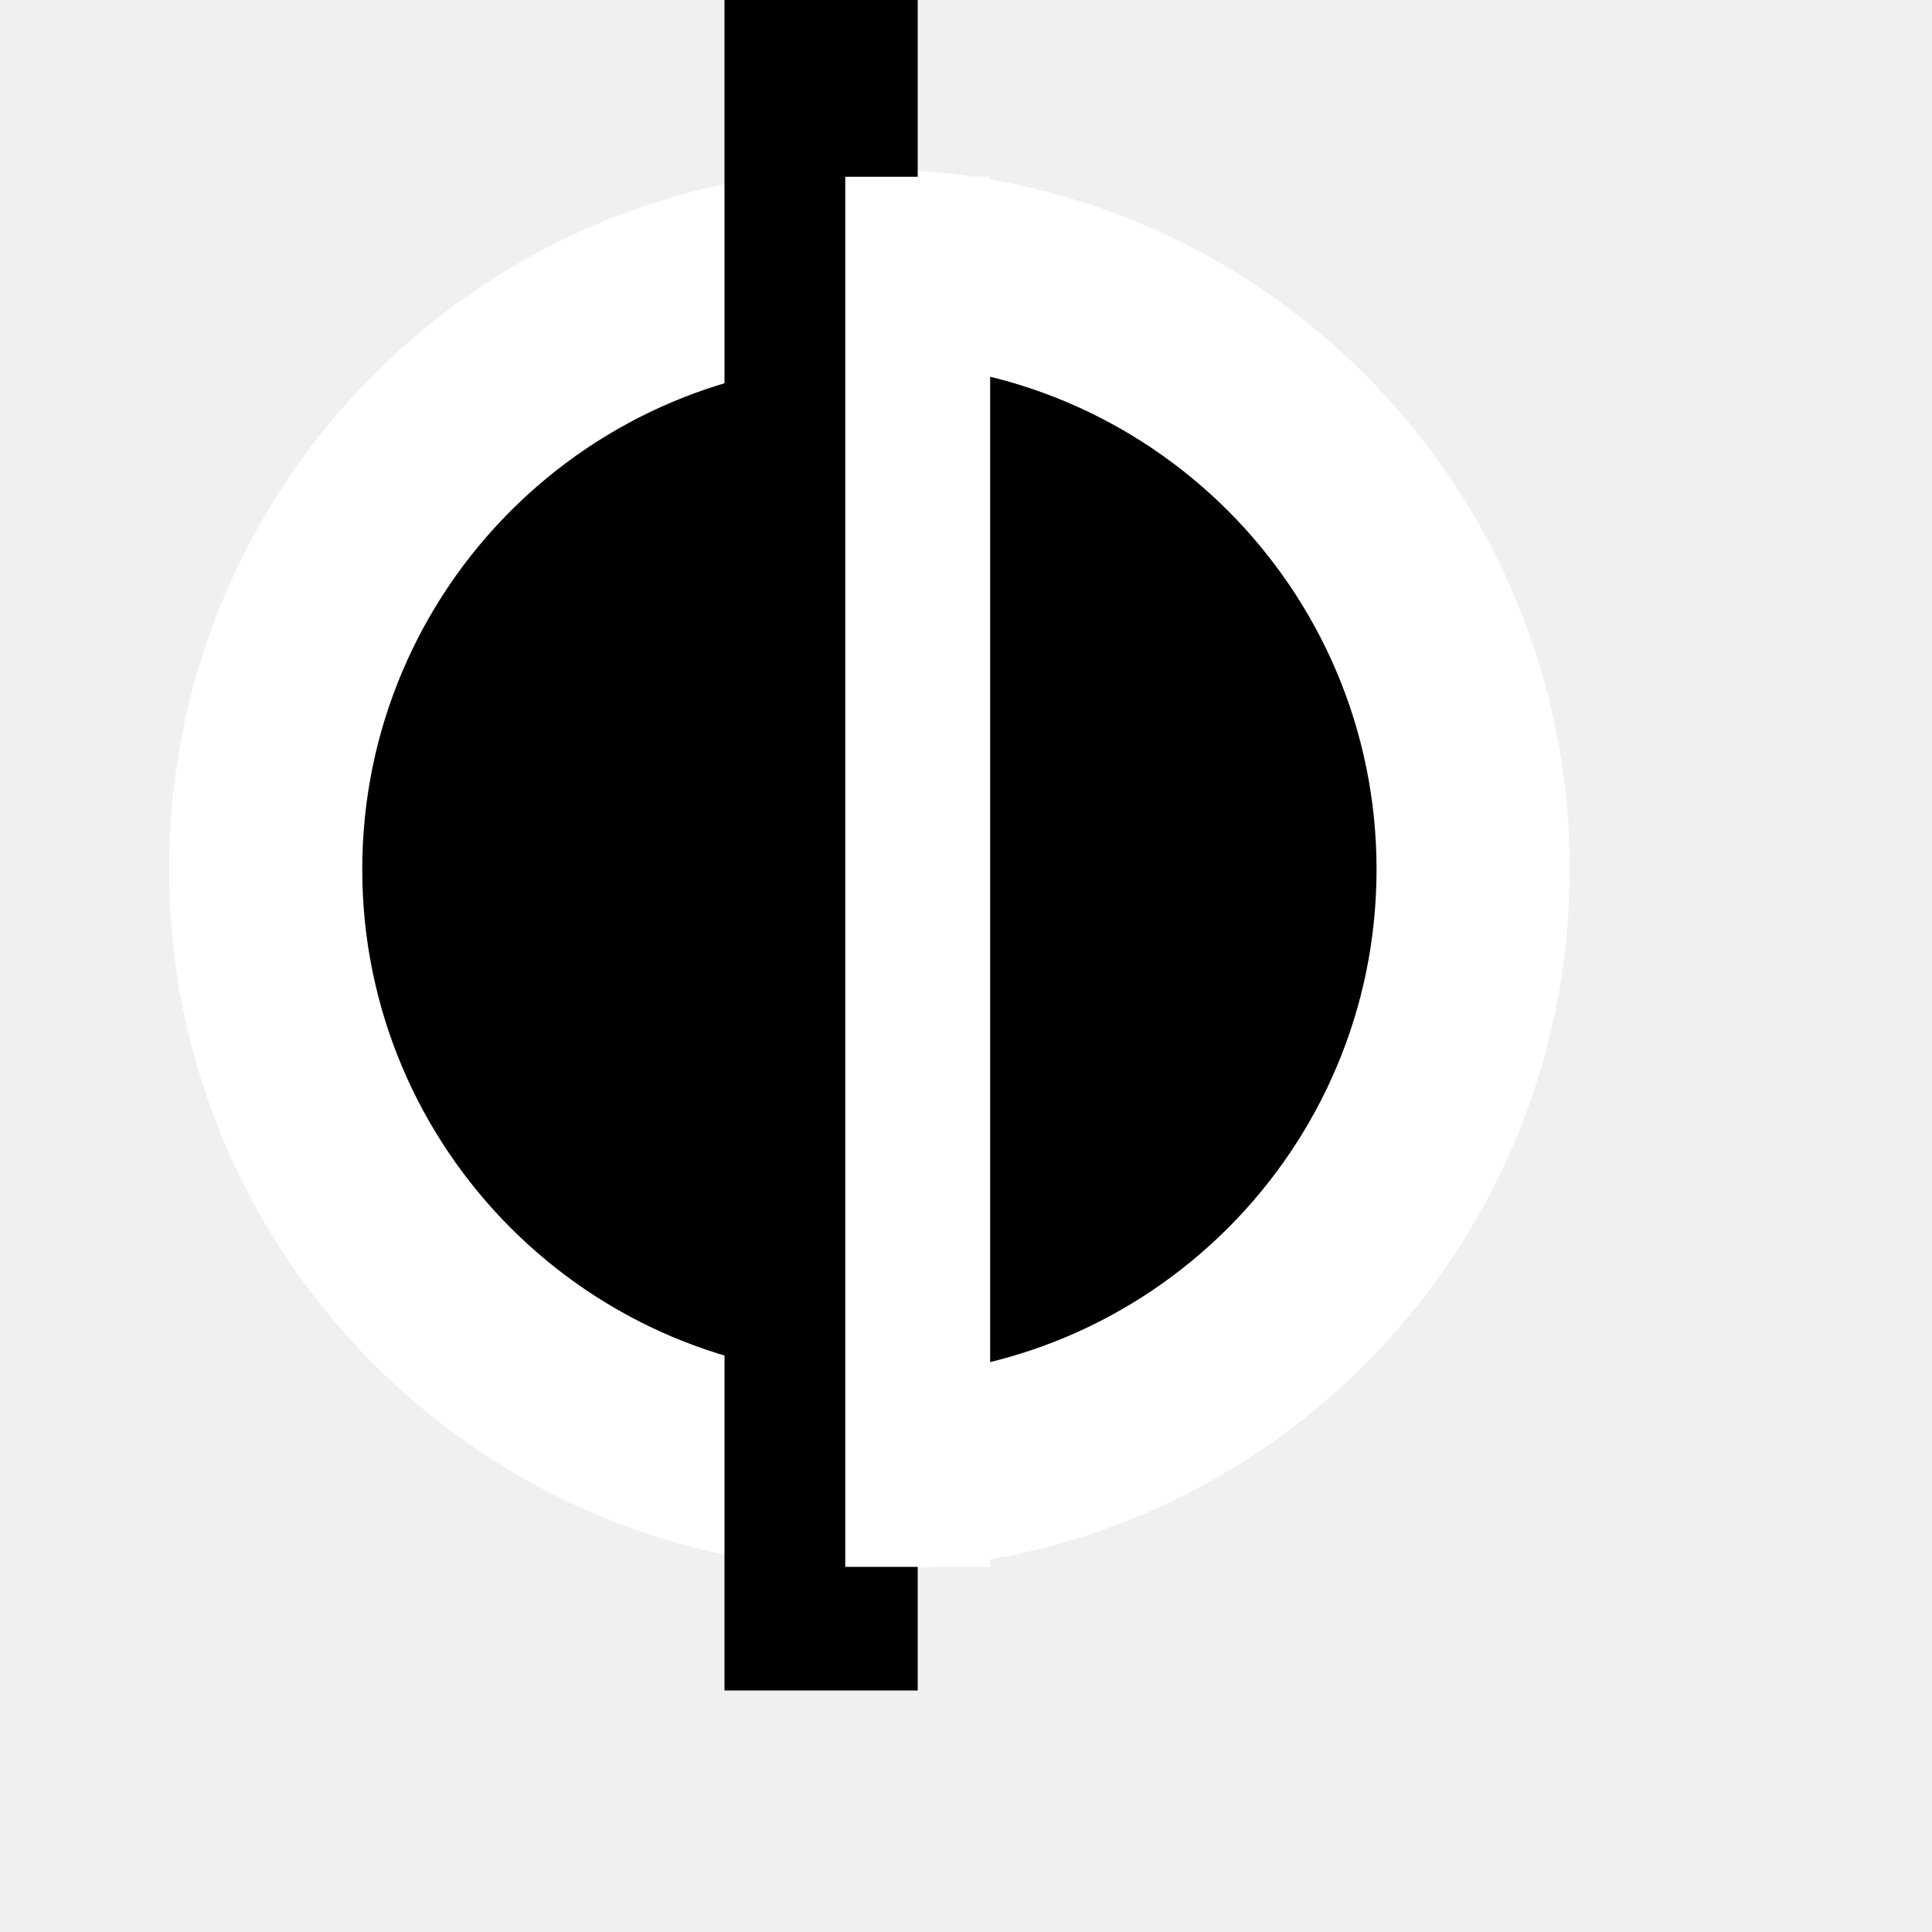
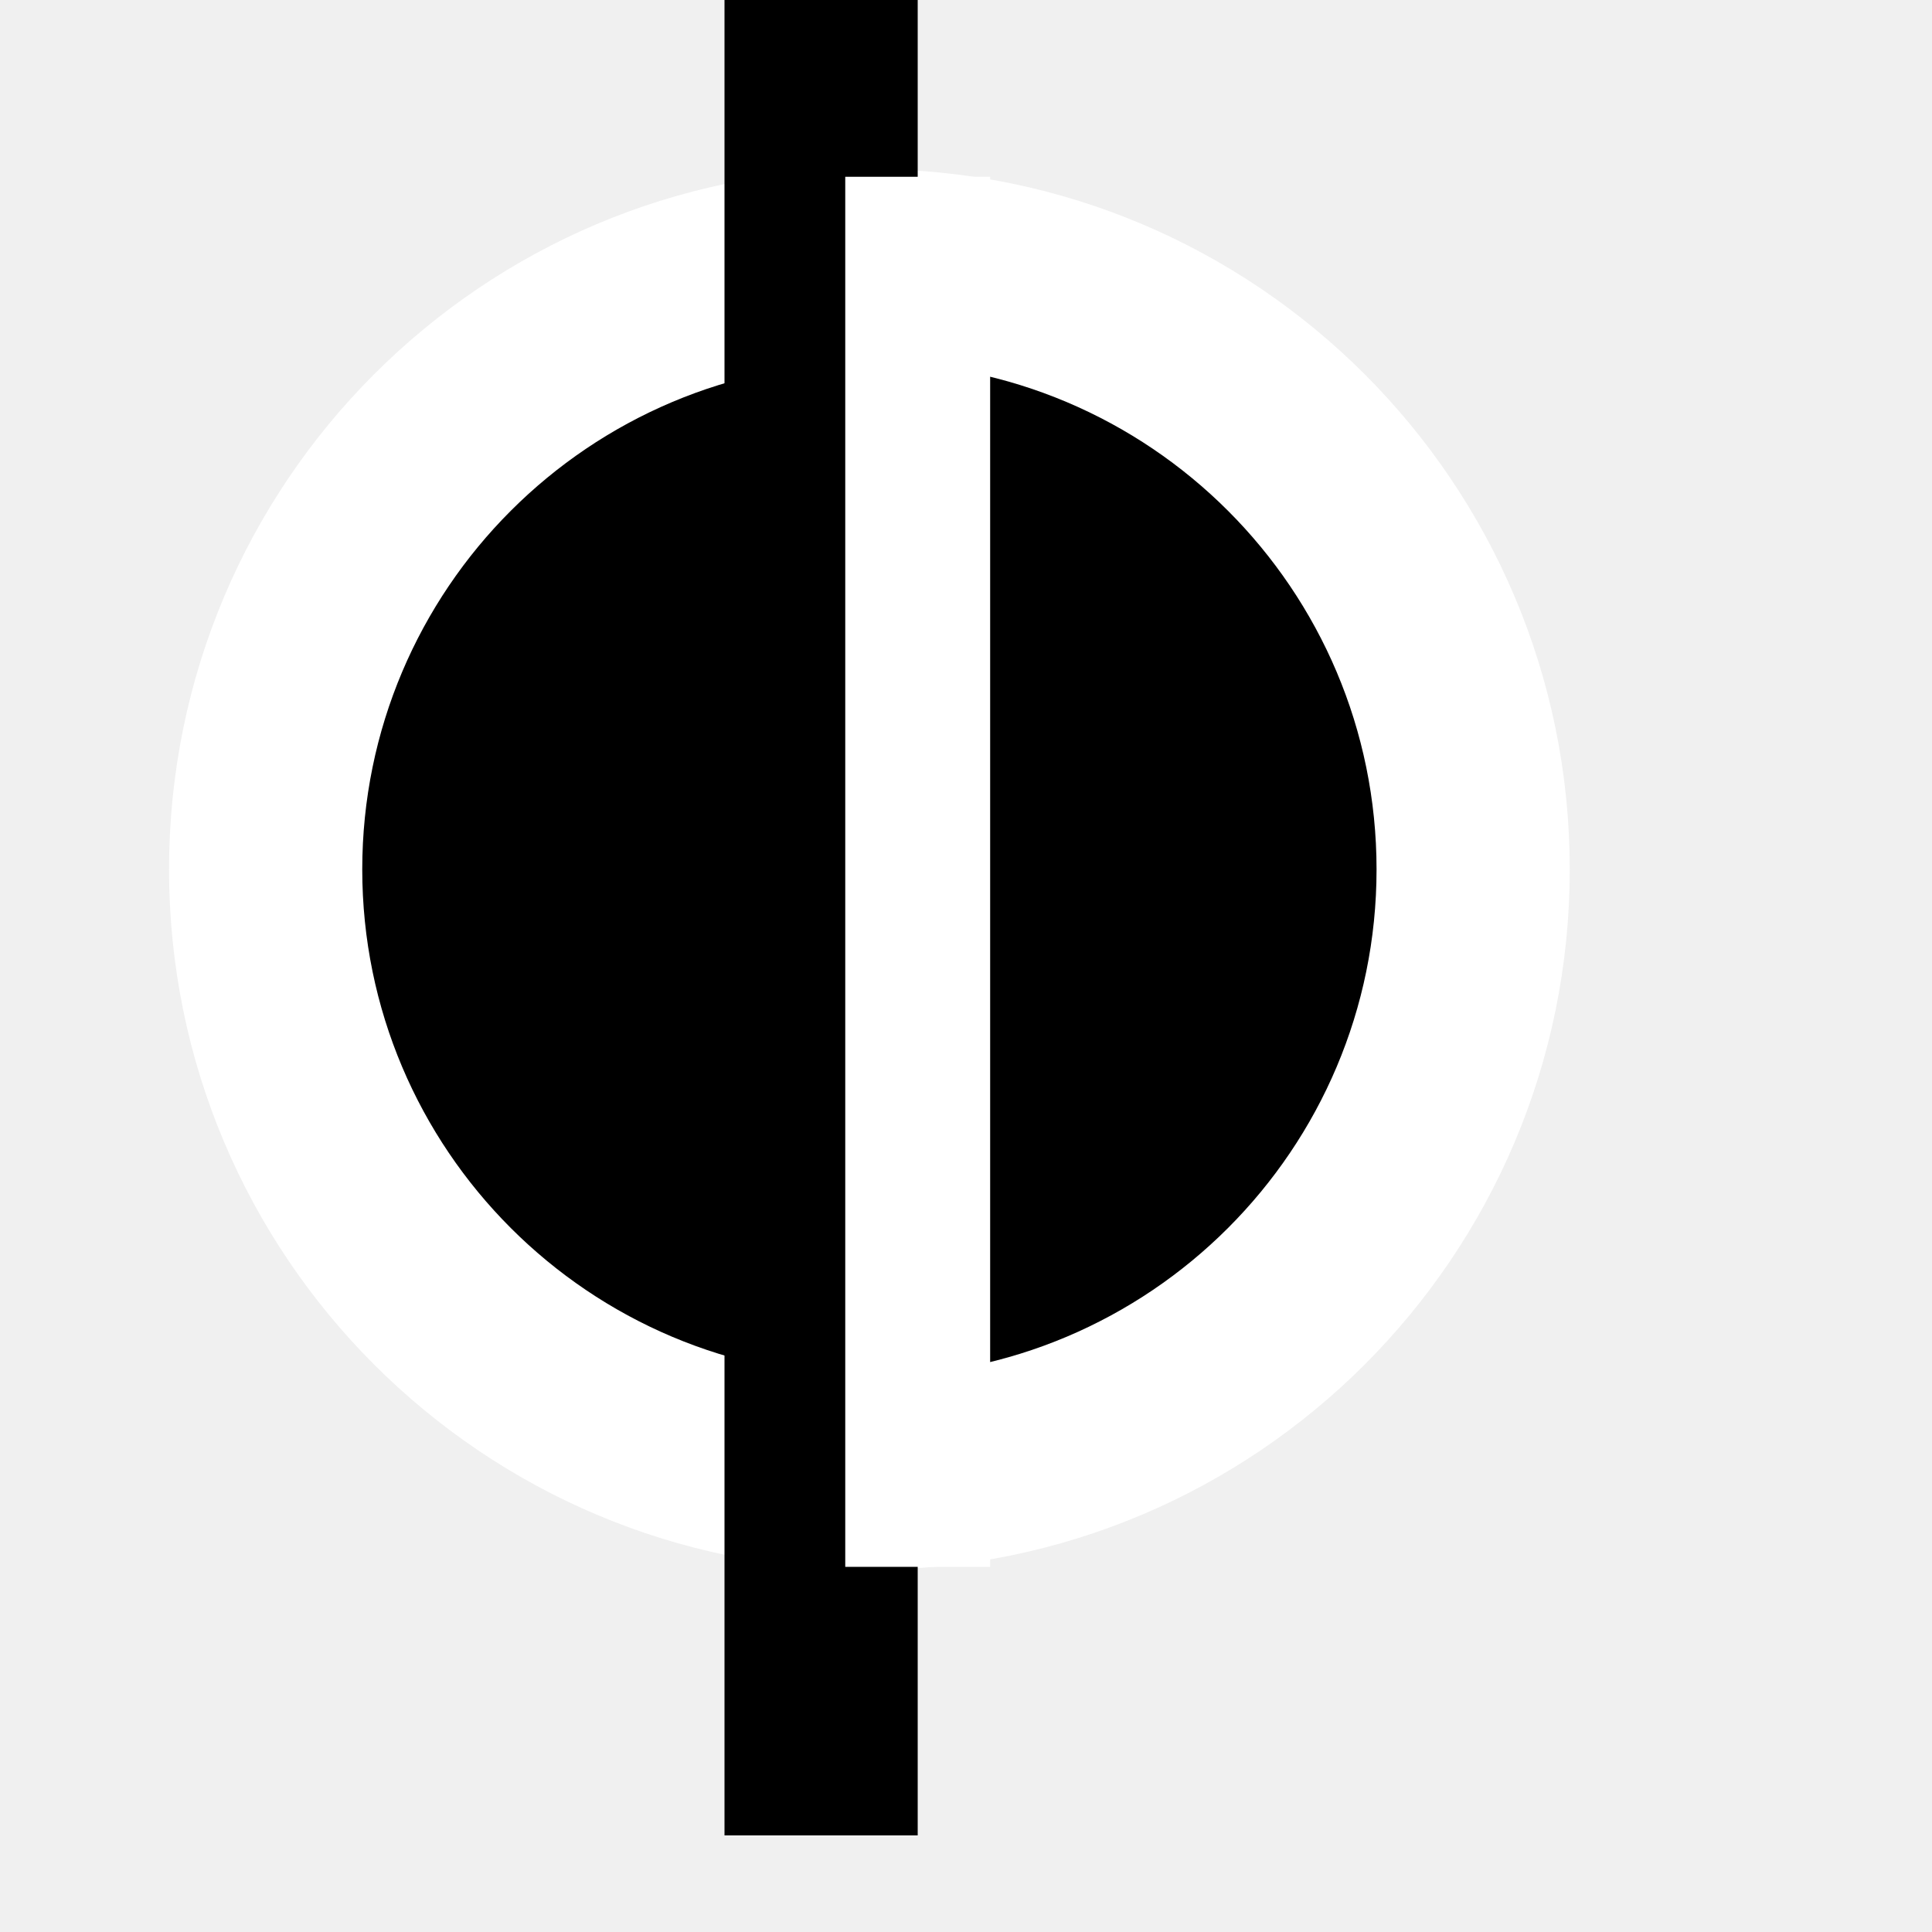
<svg xmlns="http://www.w3.org/2000/svg" id="identicon" viewBox="0 0 40 40">
  <circle cx="18" cy="18" r="14" fill="white" stroke="white" />
  <circle cx="18" cy="18" r="10" fill="black" stroke="black" />
-   <line x1="17" y1="35" x2="17" stroke="black" stroke-width="4" />
+   <line x1="17" y1="38" x2="17" stroke="black" stroke-width="4" />
  <line x1="19" y1="32.44" x2="19" stroke="white" stroke-width="3" y2="3.66" />
</svg>
